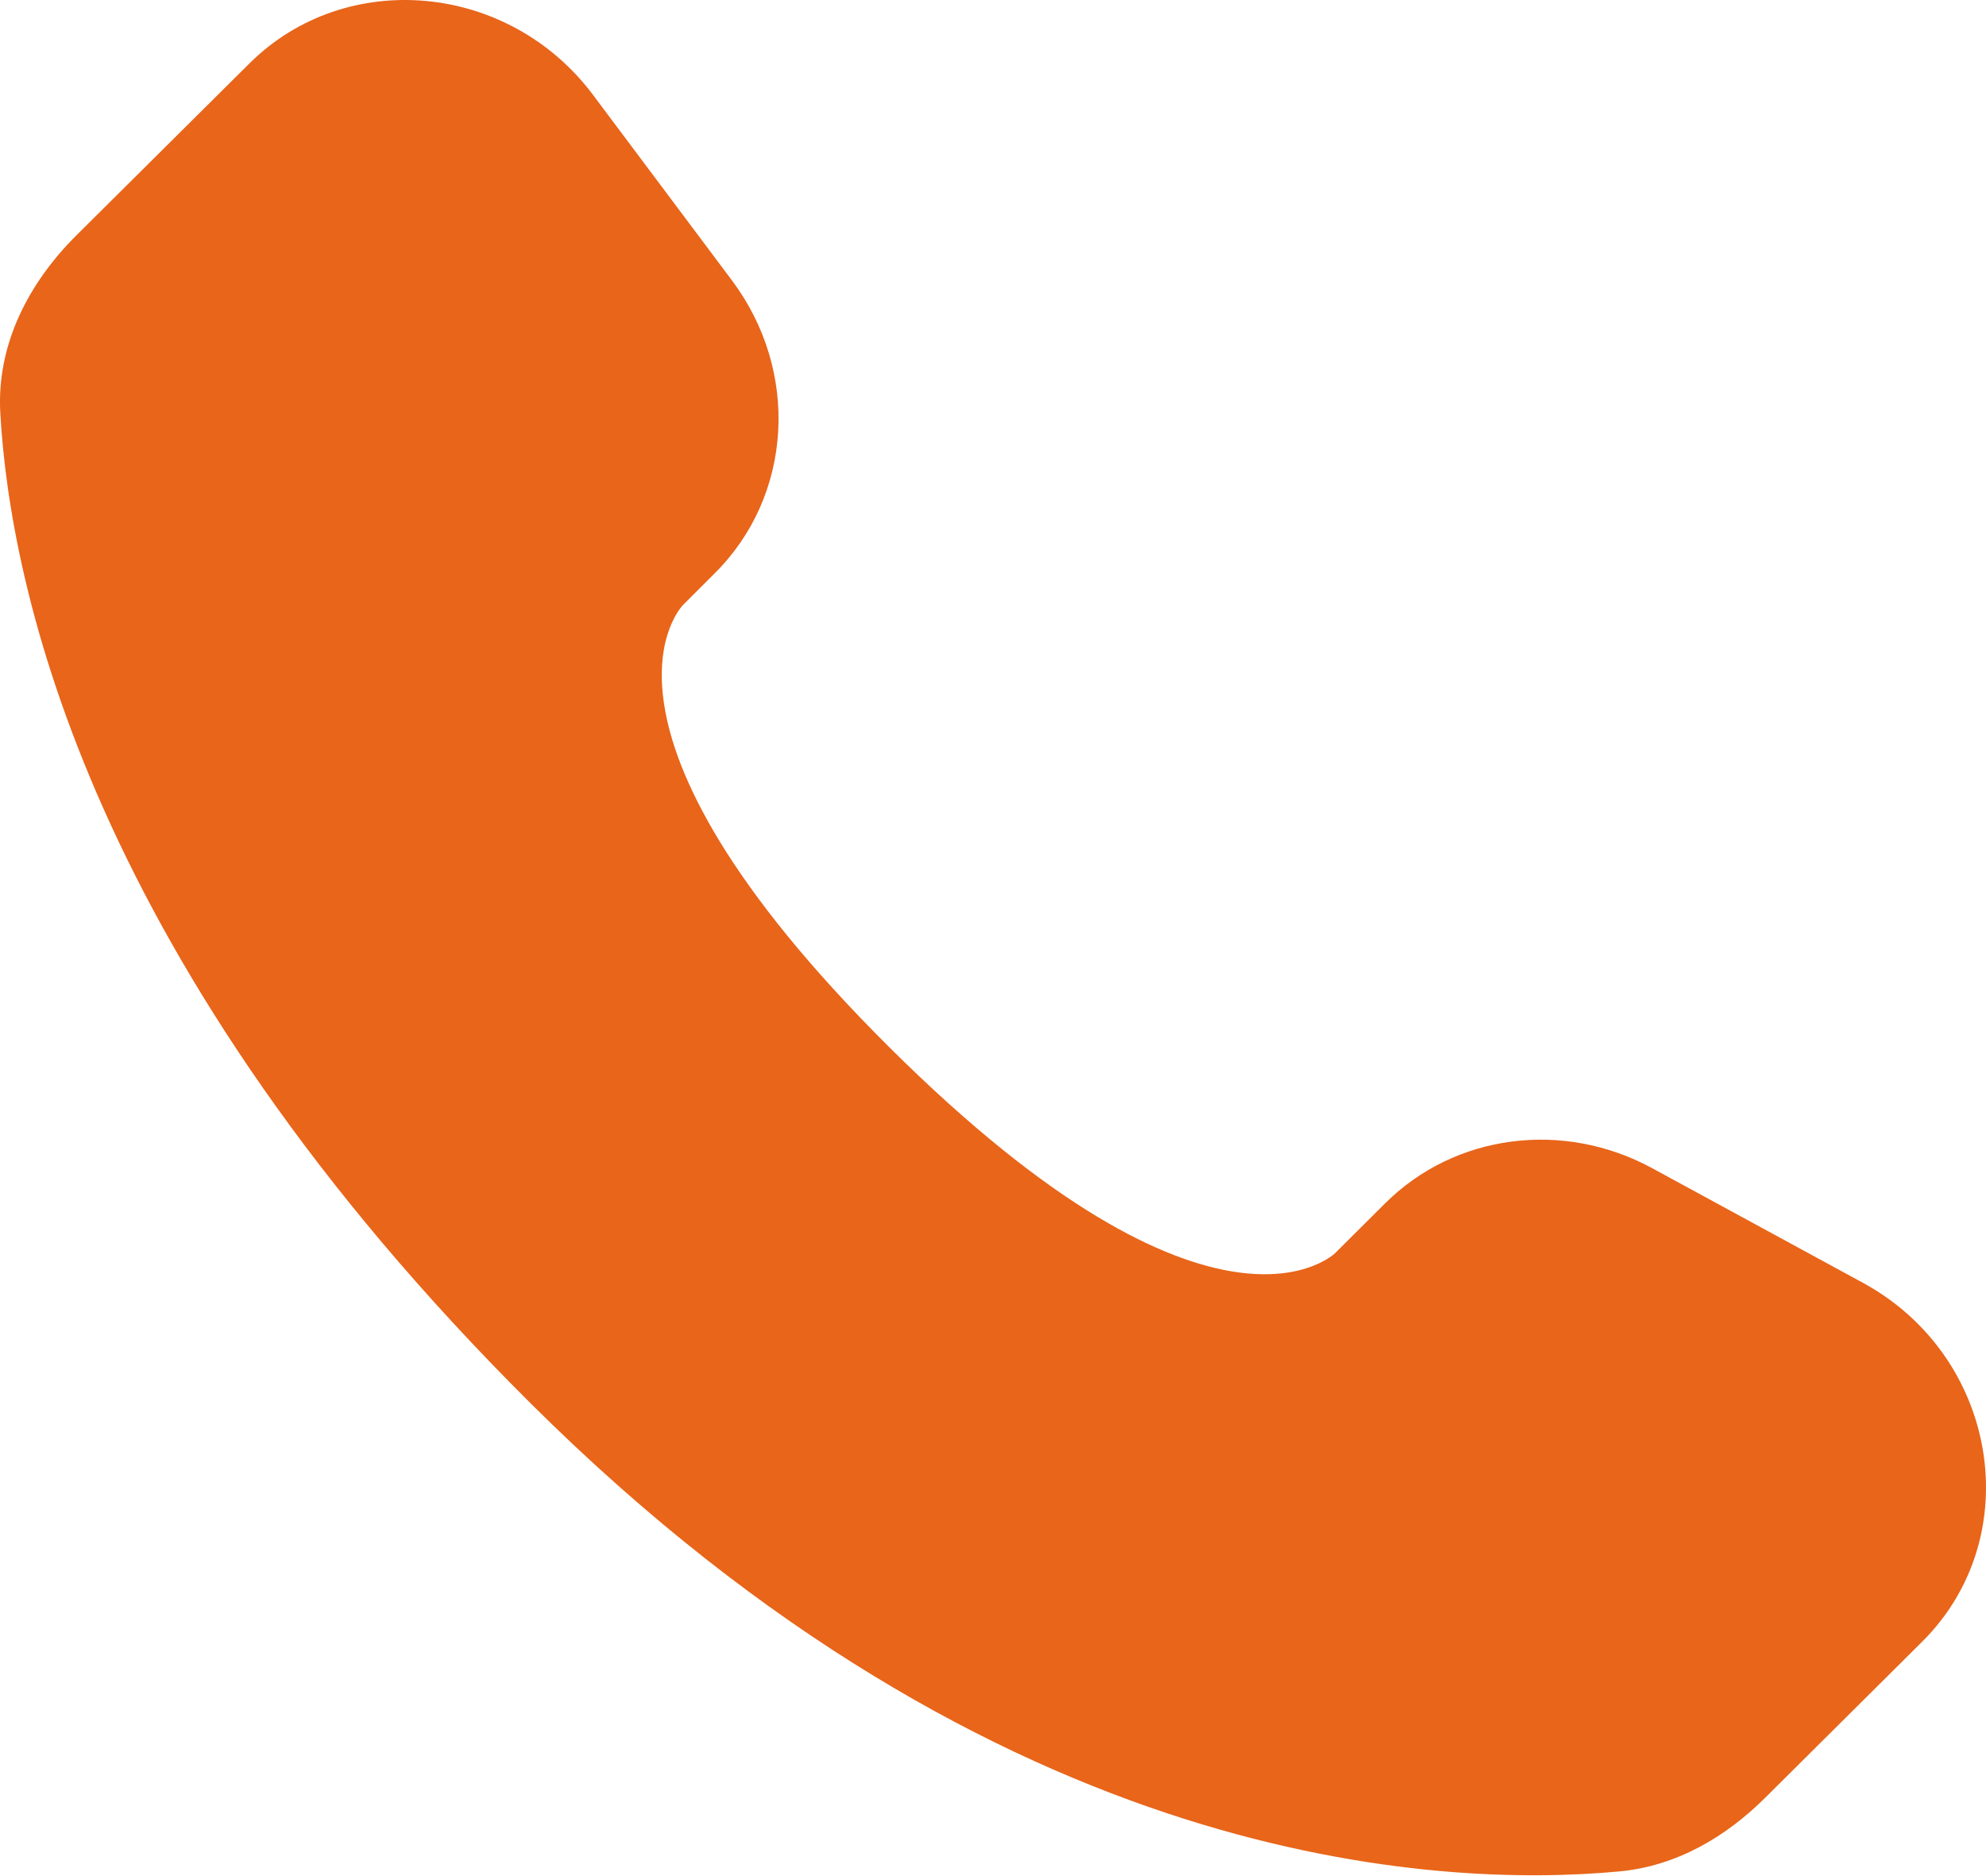
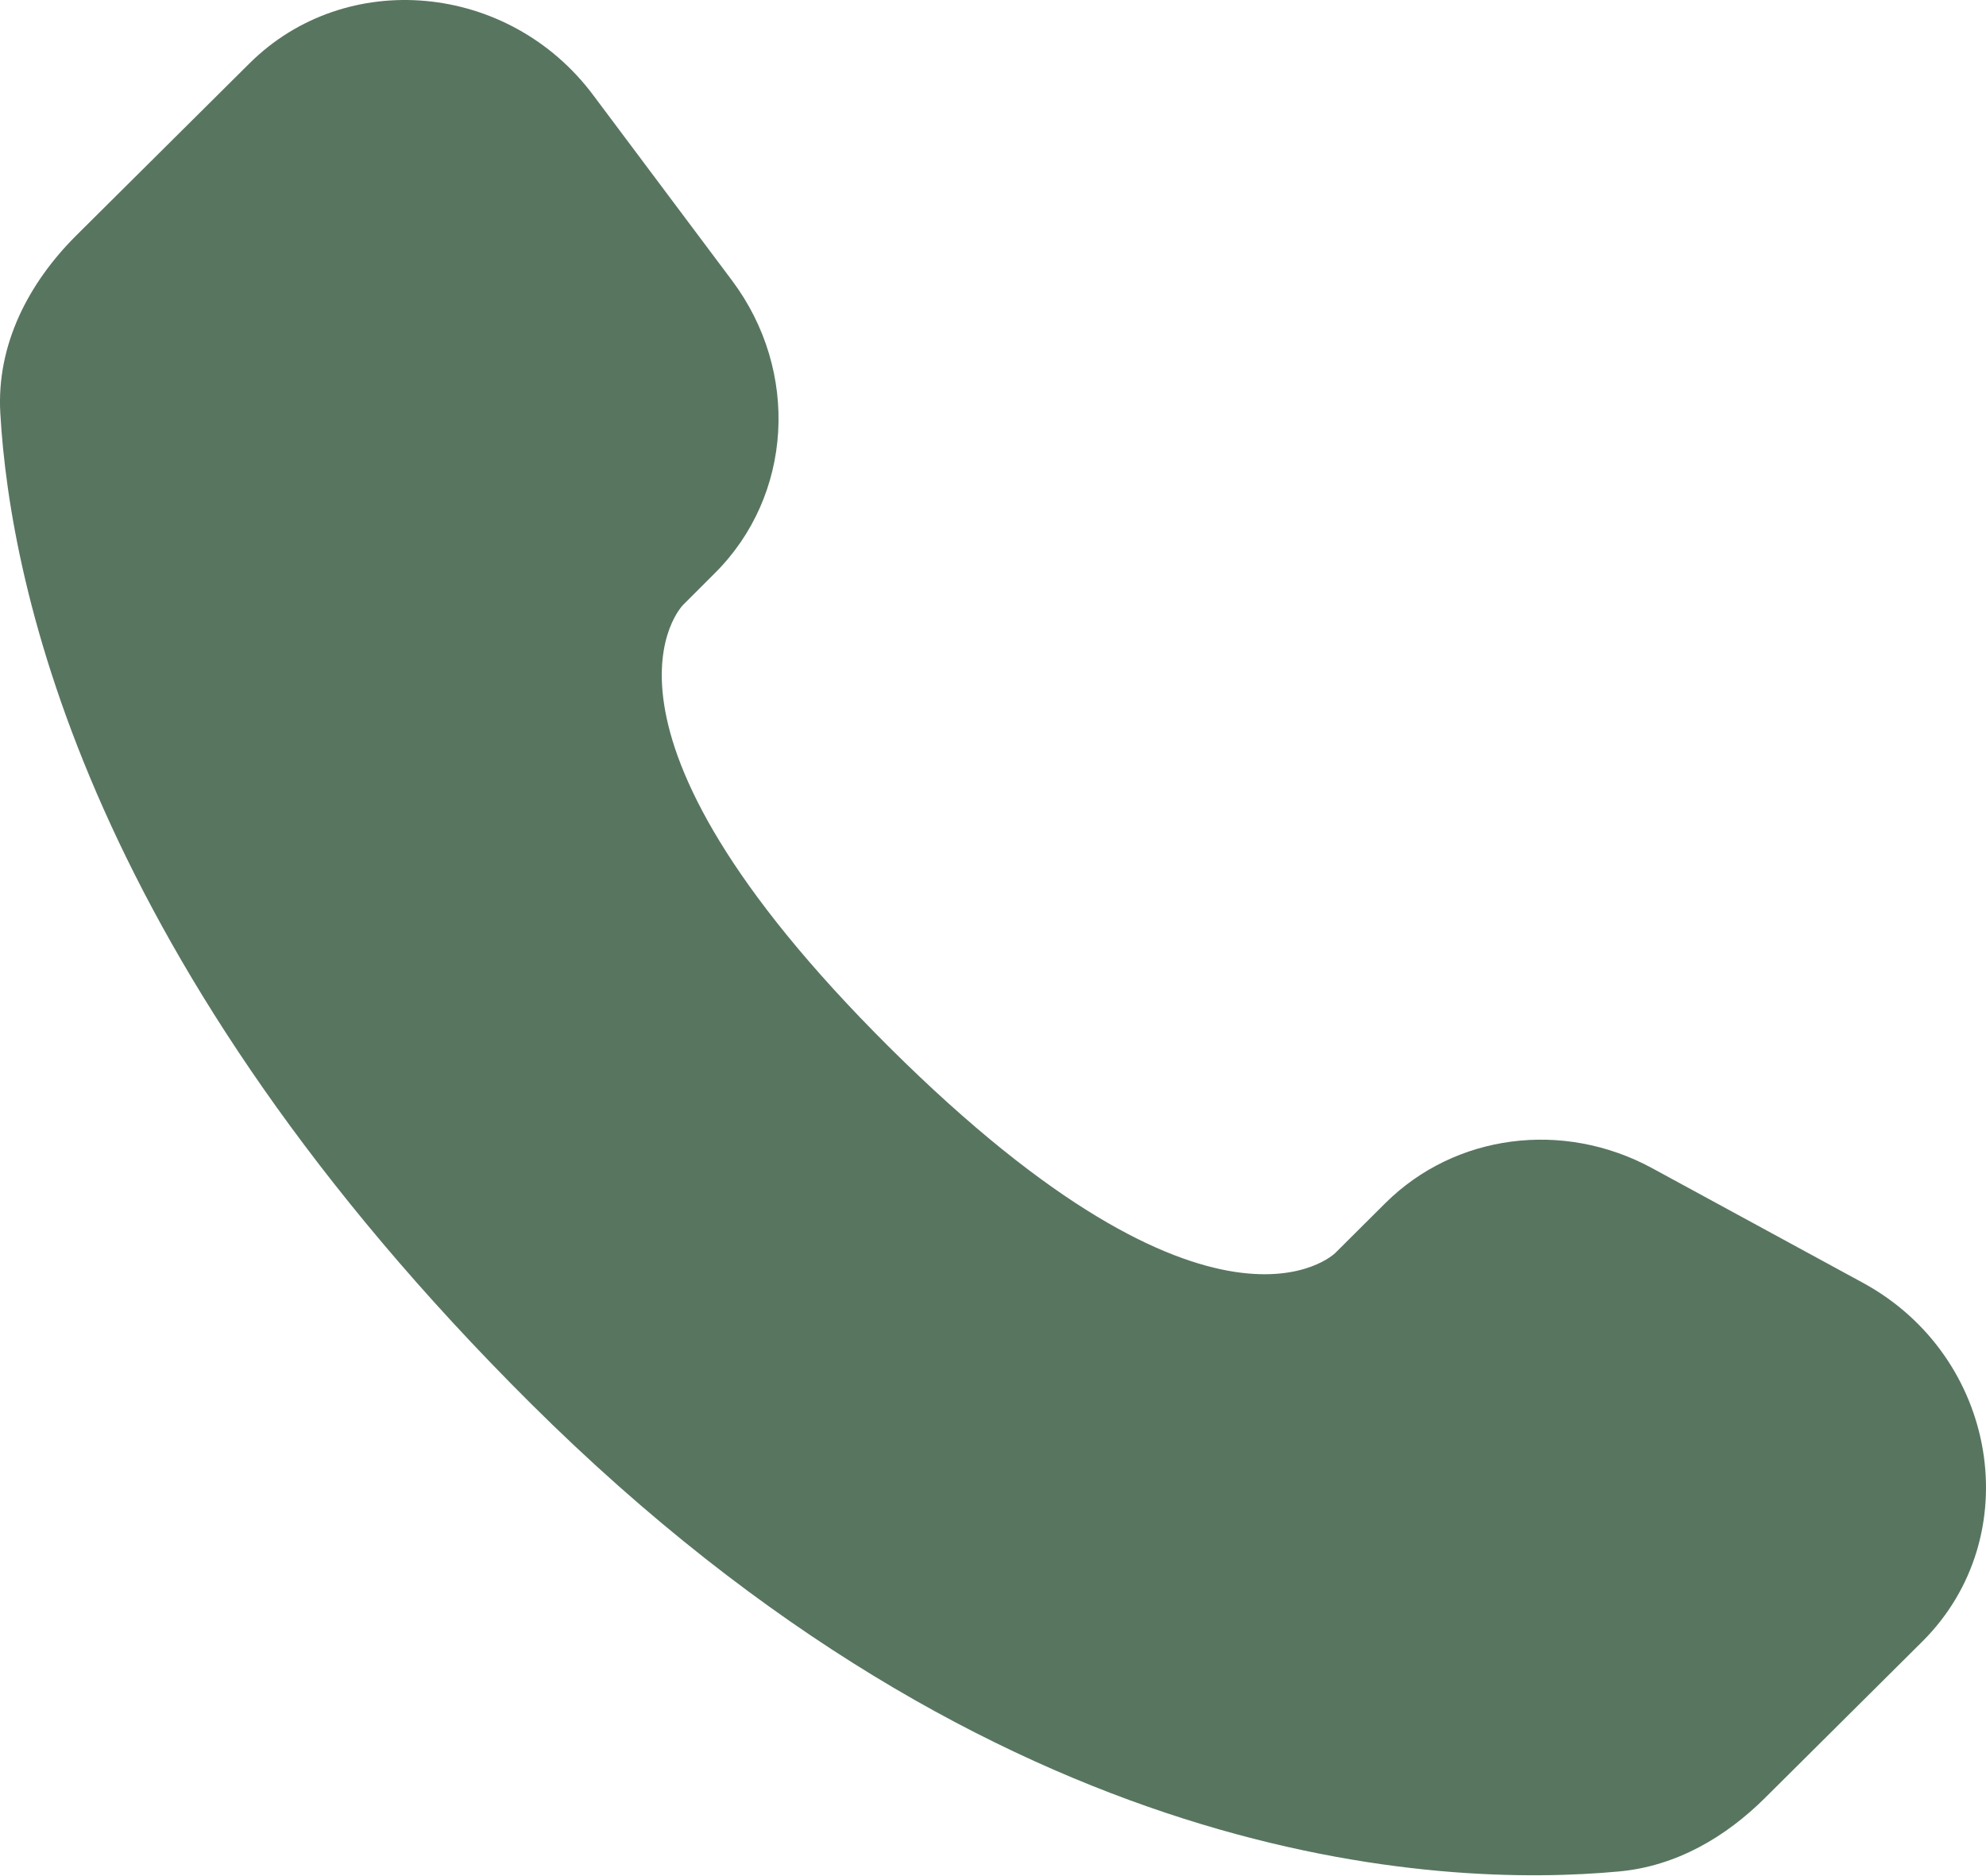
<svg xmlns="http://www.w3.org/2000/svg" width="72" height="68" viewBox="0 0 72 68" fill="none">
-   <path d="M50.227 43.624L48.407 45.436C48.407 45.436 44.075 49.74 32.255 37.988C20.435 26.236 24.767 21.932 24.767 21.932L25.911 20.788C28.739 17.98 29.007 13.468 26.539 10.172L21.499 3.44C18.443 -0.64 12.543 -1.18 9.043 2.3L2.763 8.54C1.031 10.268 -0.129 12.5 0.011 14.98C0.371 21.328 3.243 34.98 19.259 50.908C36.247 67.796 52.187 68.468 58.703 67.86C60.767 67.668 62.559 66.62 64.003 65.18L69.683 59.532C73.523 55.72 72.443 49.18 67.531 46.512L59.891 42.356C56.667 40.608 52.747 41.12 50.227 43.624Z" fill="#E8651A" />
+   <path d="M50.227 43.624L48.407 45.436C48.407 45.436 44.075 49.74 32.255 37.988C20.435 26.236 24.767 21.932 24.767 21.932L25.911 20.788C28.739 17.98 29.007 13.468 26.539 10.172L21.499 3.44C18.443 -0.64 12.543 -1.18 9.043 2.3L2.763 8.54C1.031 10.268 -0.129 12.5 0.011 14.98C0.371 21.328 3.243 34.98 19.259 50.908C36.247 67.796 52.187 68.468 58.703 67.86C60.767 67.668 62.559 66.62 64.003 65.18L69.683 59.532C73.523 55.72 72.443 49.18 67.531 46.512L59.891 42.356C56.667 40.608 52.747 41.12 50.227 43.624Z" fill="#587560" />
</svg>
